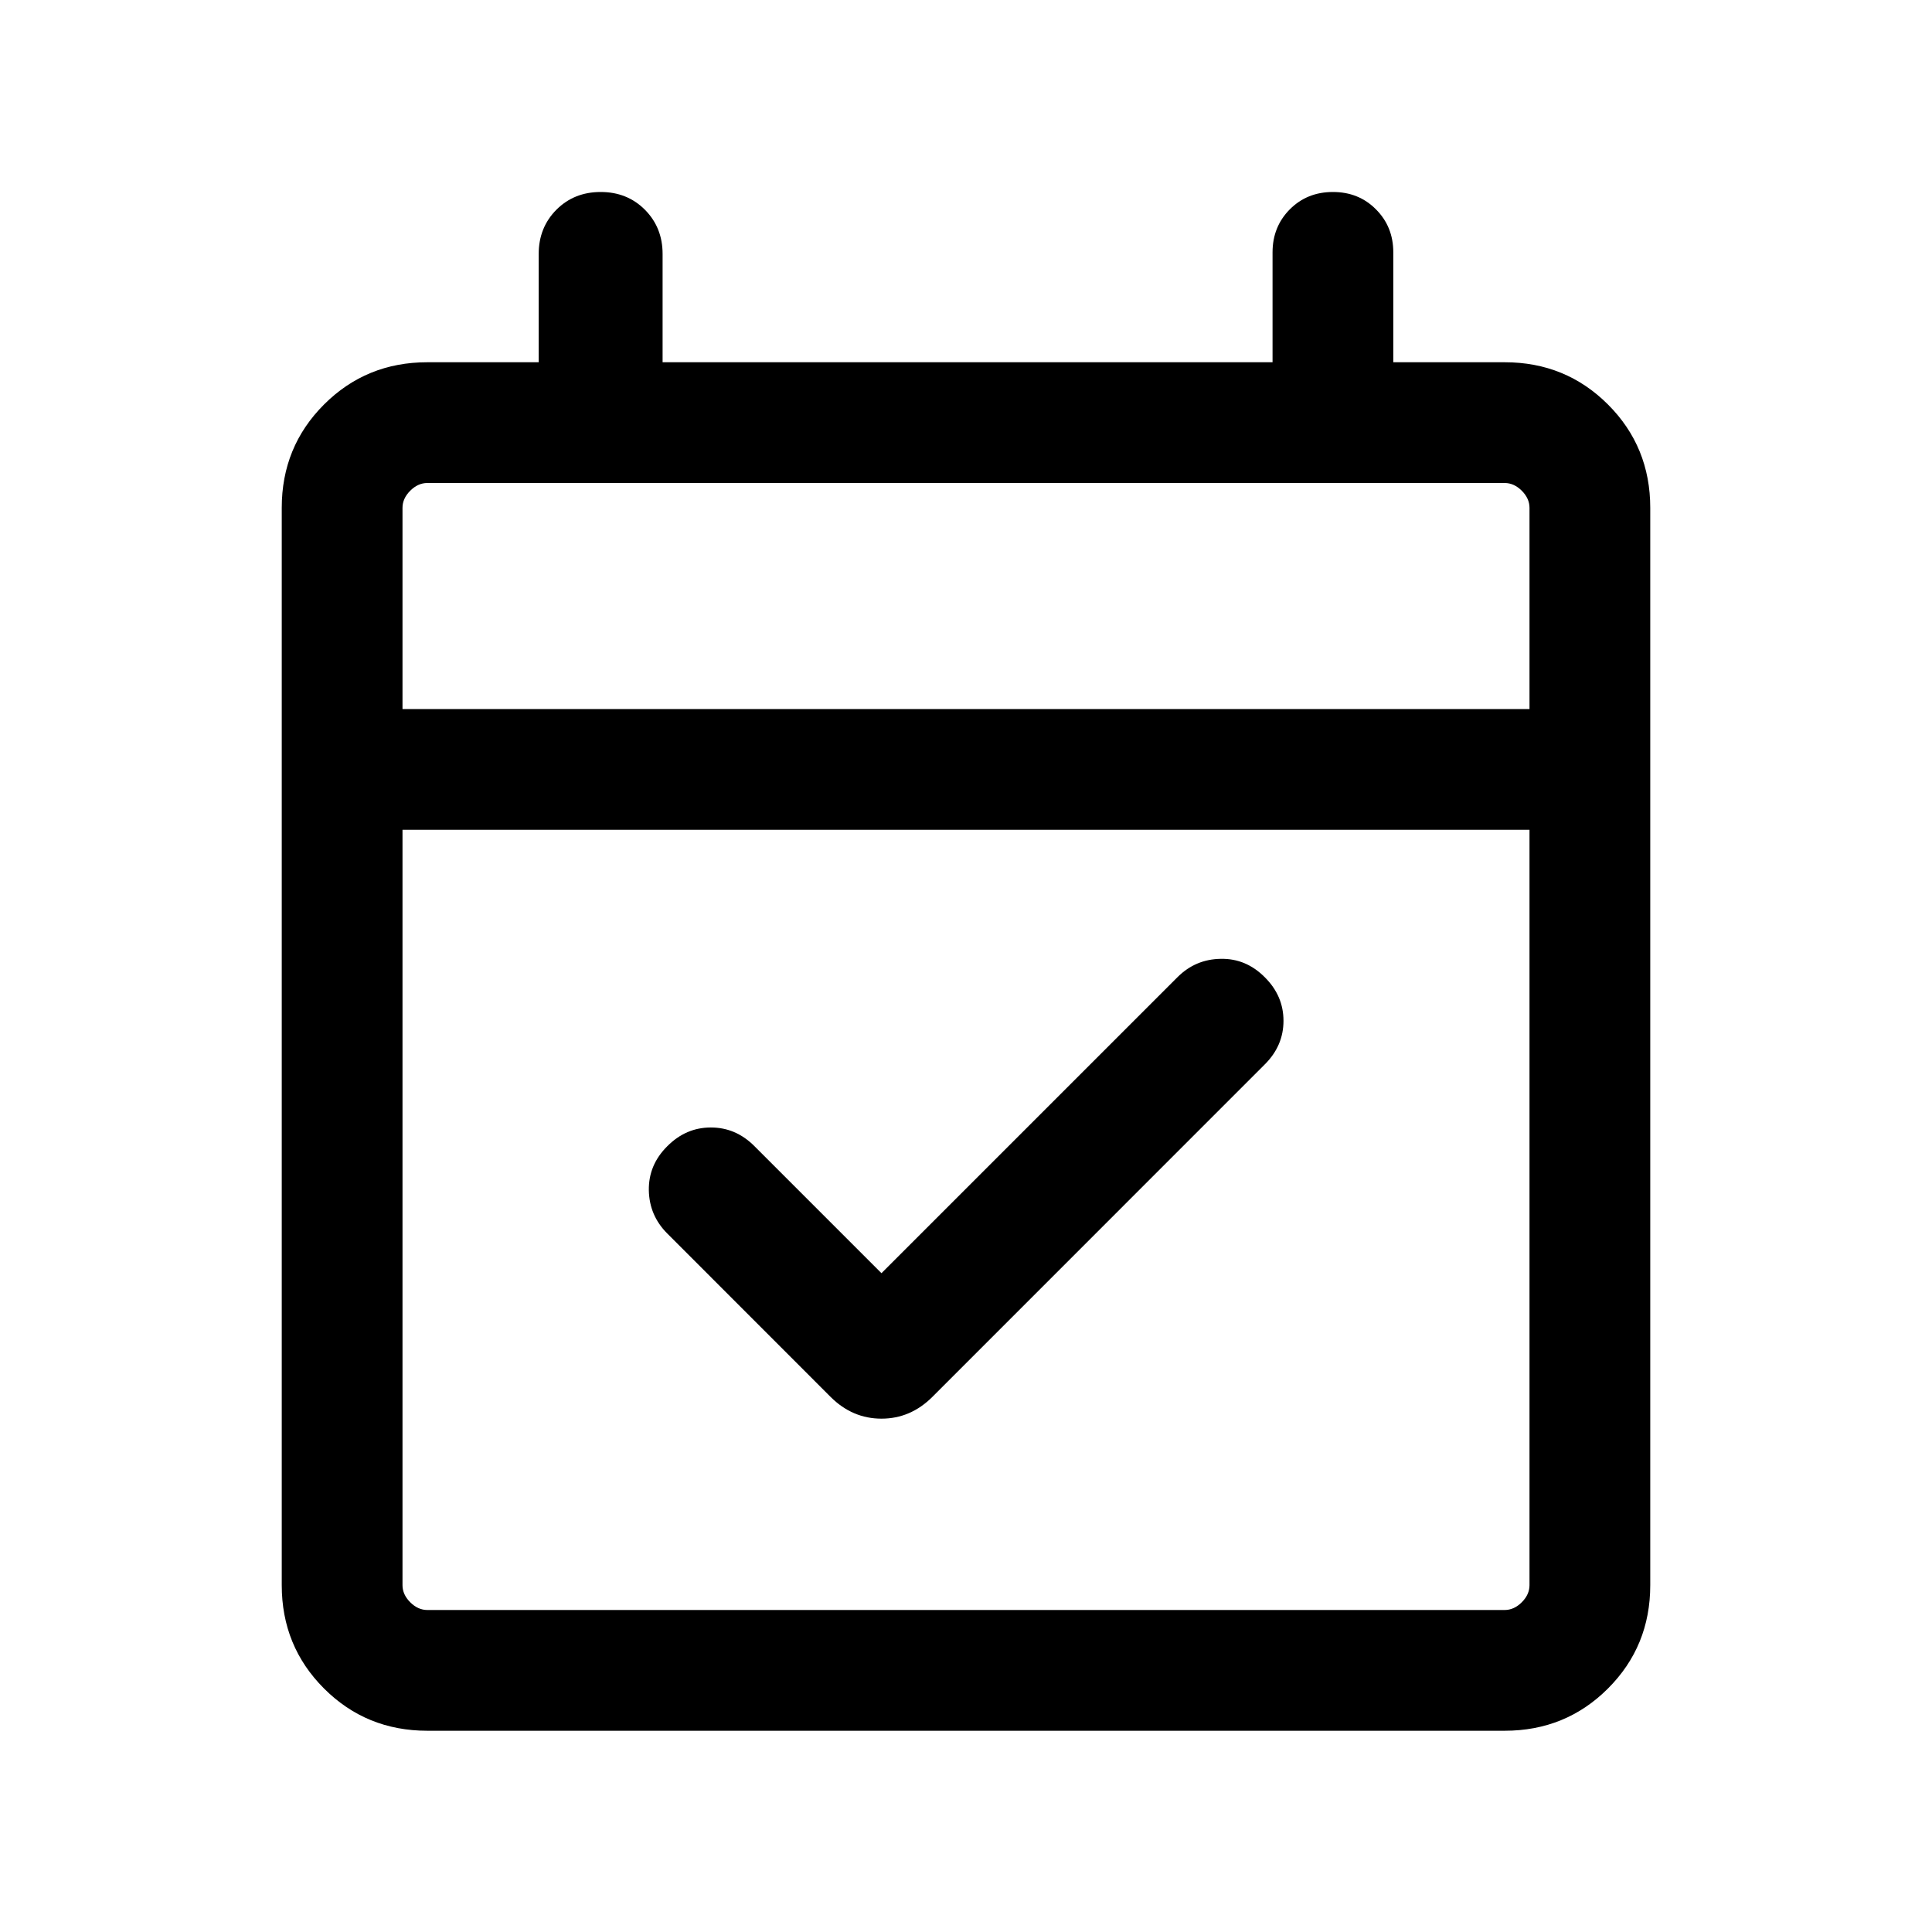
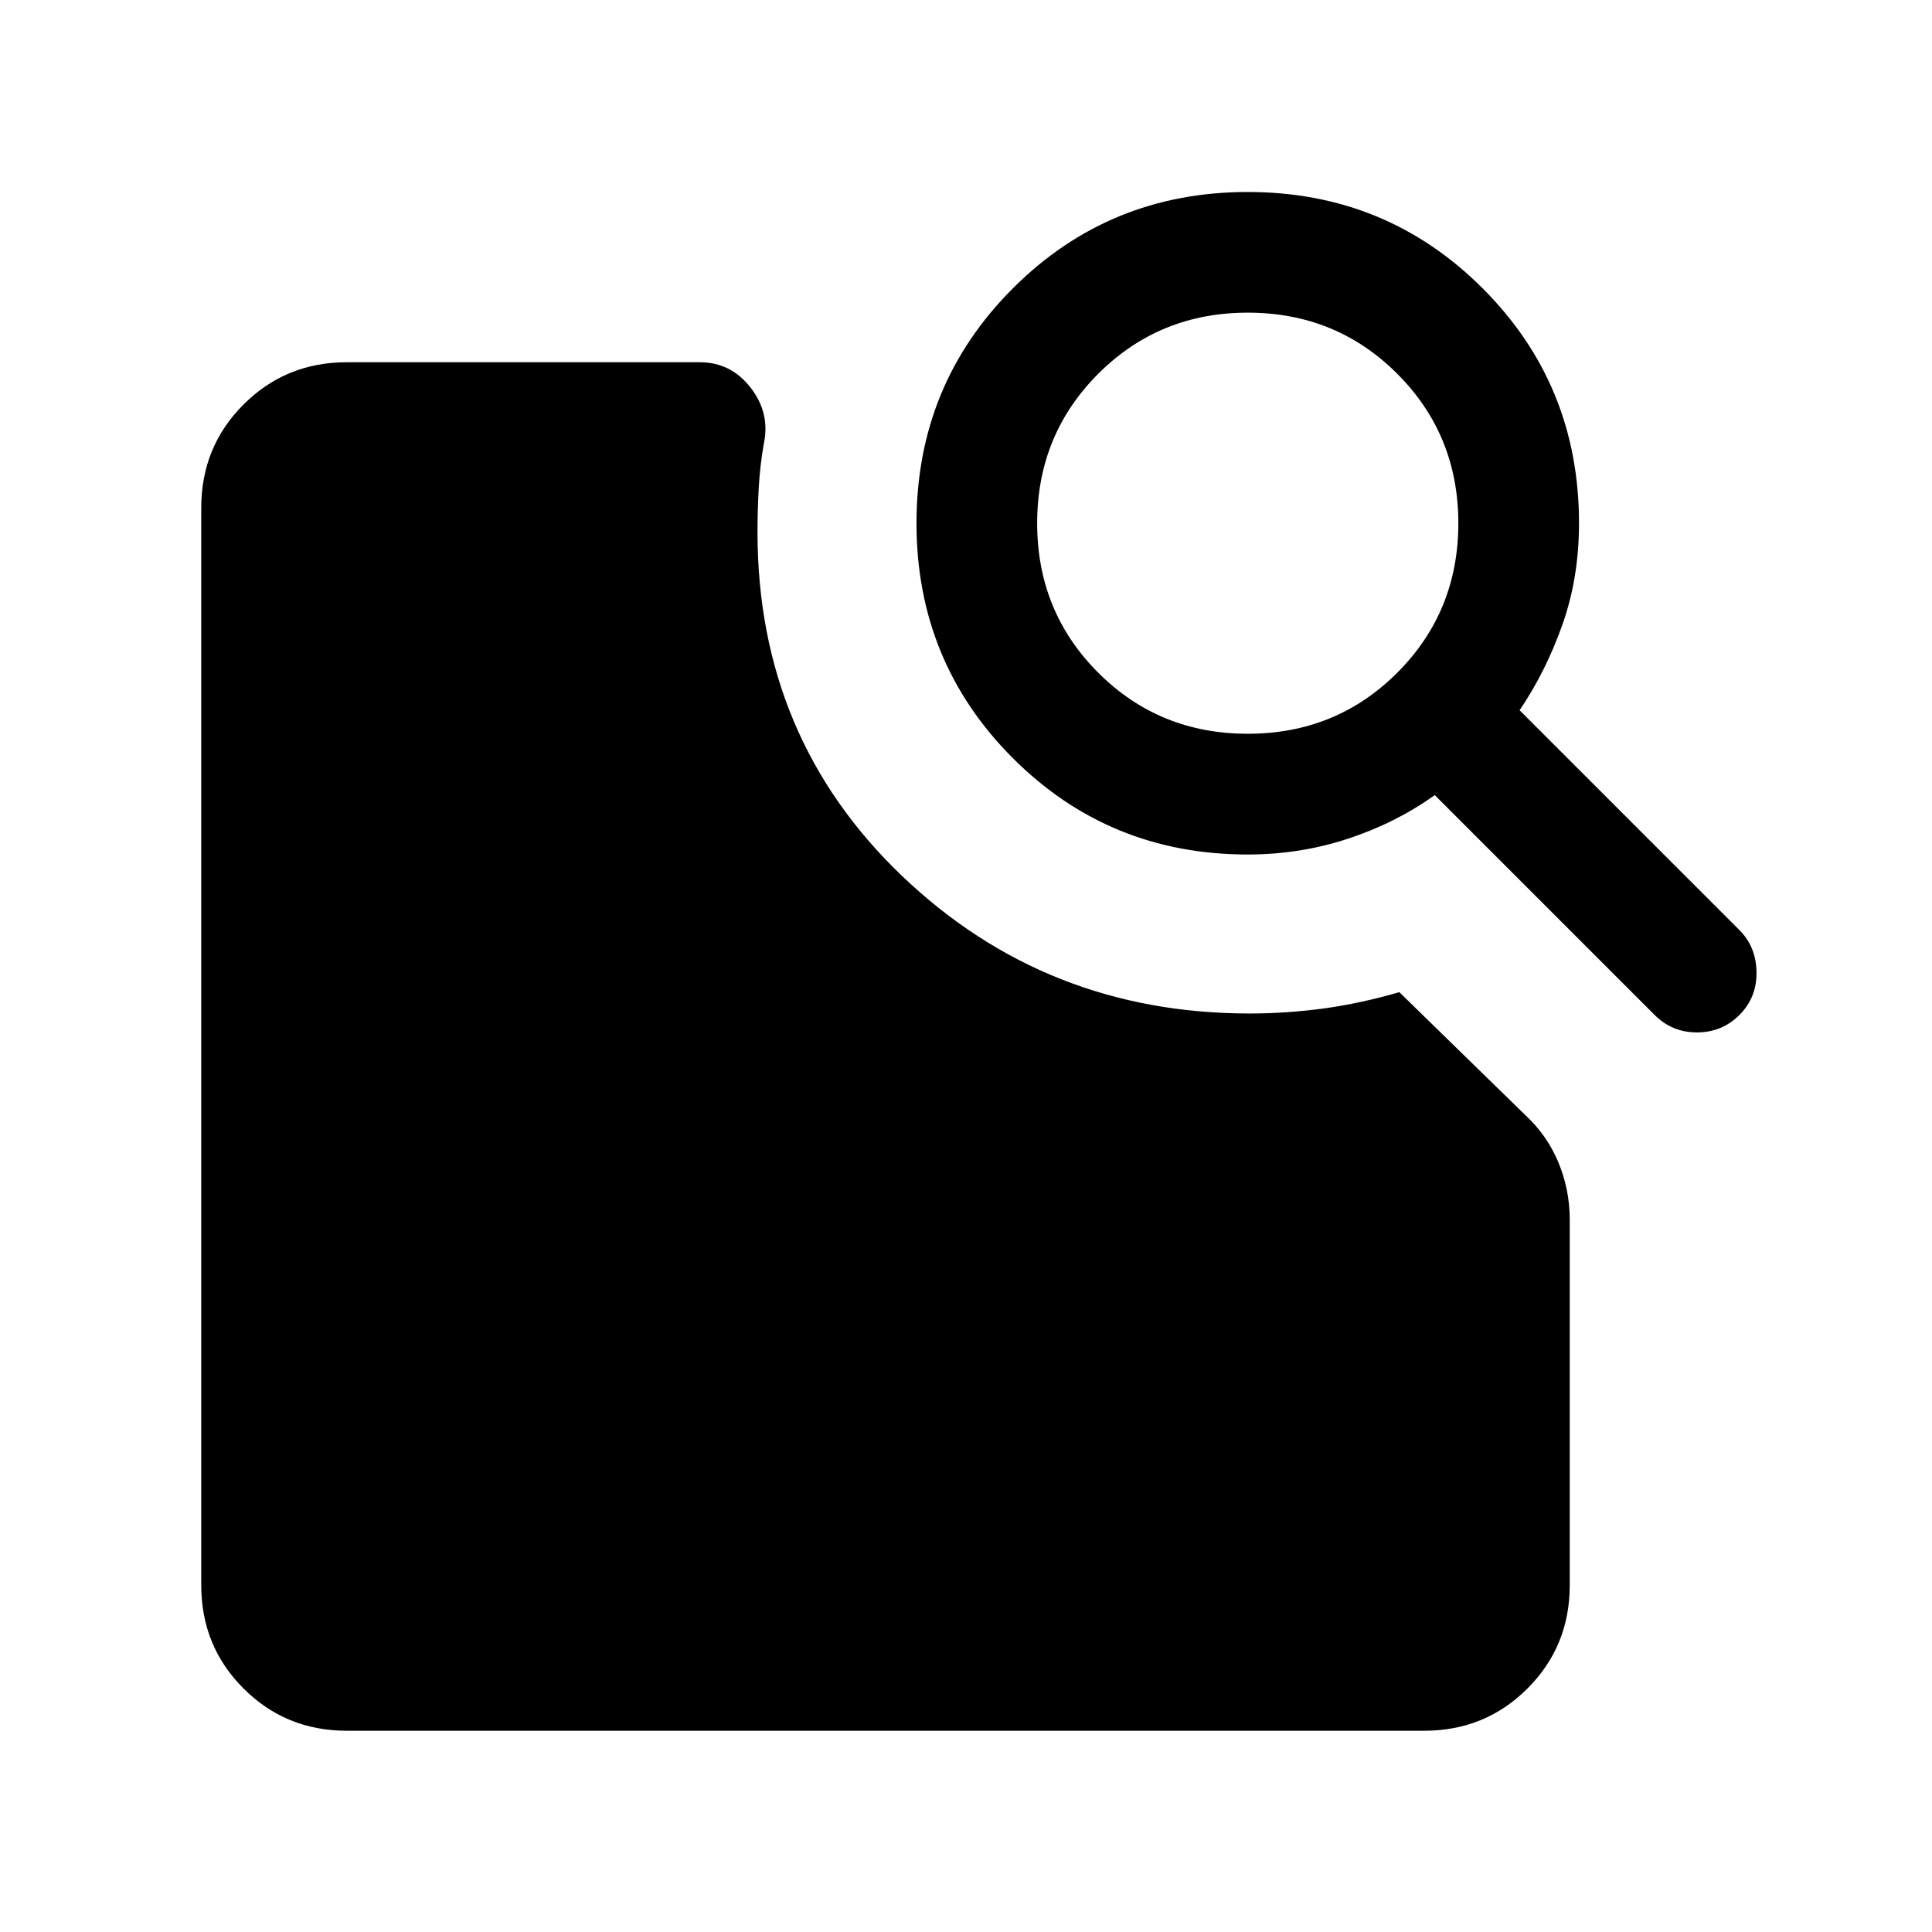
<svg xmlns="http://www.w3.org/2000/svg" width="24" height="24" viewBox="0 0 24 24" fill="none">
-   <mask id="mask0_452_7694" style="mask-type:alpha" maskUnits="userSpaceOnUse" x="0" y="0" width="24" height="24">
+   <mask id="mask0_452_8189" style="mask-type:alpha" maskUnits="userSpaceOnUse" x="0" y="0" width="24" height="24">
    <rect width="24" height="24" fill="#D9D9D9" />
  </mask>
-   <g mask="url(#mask0_452_7694)">
-     <path d="M10.95 15.816L14.627 12.139C14.776 11.99 14.955 11.914 15.165 11.911C15.374 11.907 15.556 11.983 15.711 12.139C15.867 12.294 15.944 12.474 15.944 12.681C15.944 12.887 15.867 13.068 15.711 13.223L11.583 17.352C11.402 17.533 11.191 17.623 10.95 17.623C10.709 17.623 10.498 17.533 10.317 17.352L8.289 15.323C8.14 15.174 8.064 14.995 8.06 14.786C8.057 14.576 8.133 14.394 8.289 14.239C8.444 14.083 8.624 14.006 8.831 14.006C9.037 14.006 9.218 14.083 9.373 14.239L10.95 15.816ZM5.308 21.5C4.803 21.5 4.375 21.325 4.025 20.975C3.675 20.625 3.5 20.197 3.5 19.692V6.308C3.5 5.803 3.675 5.375 4.025 5.025C4.375 4.675 4.803 4.5 5.308 4.5H6.692V3.154C6.692 2.935 6.766 2.752 6.912 2.605C7.059 2.458 7.242 2.385 7.462 2.385C7.681 2.385 7.864 2.458 8.011 2.605C8.157 2.752 8.231 2.935 8.231 3.154V4.5H15.808V3.135C15.808 2.922 15.88 2.744 16.023 2.6C16.167 2.456 16.345 2.385 16.558 2.385C16.771 2.385 16.949 2.456 17.092 2.6C17.236 2.744 17.308 2.922 17.308 3.135V4.5H18.692C19.197 4.5 19.625 4.675 19.975 5.025C20.325 5.375 20.5 5.803 20.5 6.308V19.692C20.5 20.197 20.325 20.625 19.975 20.975C19.625 21.325 19.197 21.5 18.692 21.5H5.308ZM5.308 20H18.692C18.769 20 18.84 19.968 18.904 19.904C18.968 19.84 19 19.769 19 19.692V10.308H5V19.692C5 19.769 5.032 19.84 5.096 19.904C5.16 19.968 5.231 20 5.308 20ZM5 8.808H19V6.308C19 6.231 18.968 6.16 18.904 6.096C18.84 6.032 18.769 6 18.692 6H5.308C5.231 6 5.16 6.032 5.096 6.096C5.032 6.16 5 6.231 5 6.308V8.808Z" fill="black" />
+   <g mask="url(#mask0_452_8189)">
+     <path d="M15.5 10.615C14.352 10.615 13.38 10.216 12.582 9.418C11.784 8.62 11.385 7.647 11.385 6.5C11.385 5.352 11.784 4.38 12.582 3.582C13.38 2.784 14.352 2.385 15.5 2.385C16.648 2.385 17.62 2.784 18.418 3.582C19.216 4.38 19.615 5.352 19.615 6.5C19.615 6.95 19.547 7.369 19.41 7.756C19.274 8.143 19.096 8.499 18.877 8.823L21.608 11.554C21.746 11.692 21.817 11.866 21.82 12.076C21.823 12.286 21.753 12.463 21.608 12.608C21.463 12.753 21.287 12.825 21.081 12.825C20.874 12.825 20.699 12.753 20.554 12.608L17.823 9.877C17.499 10.109 17.138 10.29 16.741 10.42C16.345 10.55 15.931 10.615 15.5 10.615ZM15.5 9.115C16.232 9.115 16.851 8.863 17.357 8.357C17.863 7.851 18.116 7.232 18.116 6.5C18.116 5.768 17.863 5.149 17.357 4.643C16.851 4.137 16.232 3.884 15.5 3.884C14.768 3.884 14.149 4.137 13.643 4.643C13.137 5.149 12.884 5.768 12.884 6.5C12.884 7.232 13.137 7.851 13.643 8.357C14.149 8.863 14.768 9.115 15.5 9.115ZM4.308 21.5C3.803 21.5 3.375 21.325 3.025 20.975C2.675 20.625 2.5 20.197 2.5 19.692V6.308C2.5 5.803 2.675 5.375 3.025 5.025C3.375 4.675 3.803 4.5 4.308 4.5H8.694C8.952 4.5 9.163 4.606 9.327 4.819C9.491 5.032 9.544 5.267 9.486 5.525C9.456 5.701 9.435 5.881 9.425 6.067C9.415 6.253 9.41 6.434 9.41 6.609C9.41 8.311 10.007 9.733 11.2 10.876C12.394 12.019 13.835 12.59 15.525 12.59C15.829 12.59 16.134 12.569 16.441 12.528C16.748 12.486 17.062 12.418 17.383 12.325L18.954 13.858C19.131 14.022 19.266 14.217 19.36 14.442C19.453 14.668 19.5 14.904 19.5 15.152V19.692C19.5 20.197 19.325 20.625 18.975 20.975C18.625 21.325 18.197 21.5 17.692 21.5H4.308Z" fill="black" />
  </g>
</svg>
